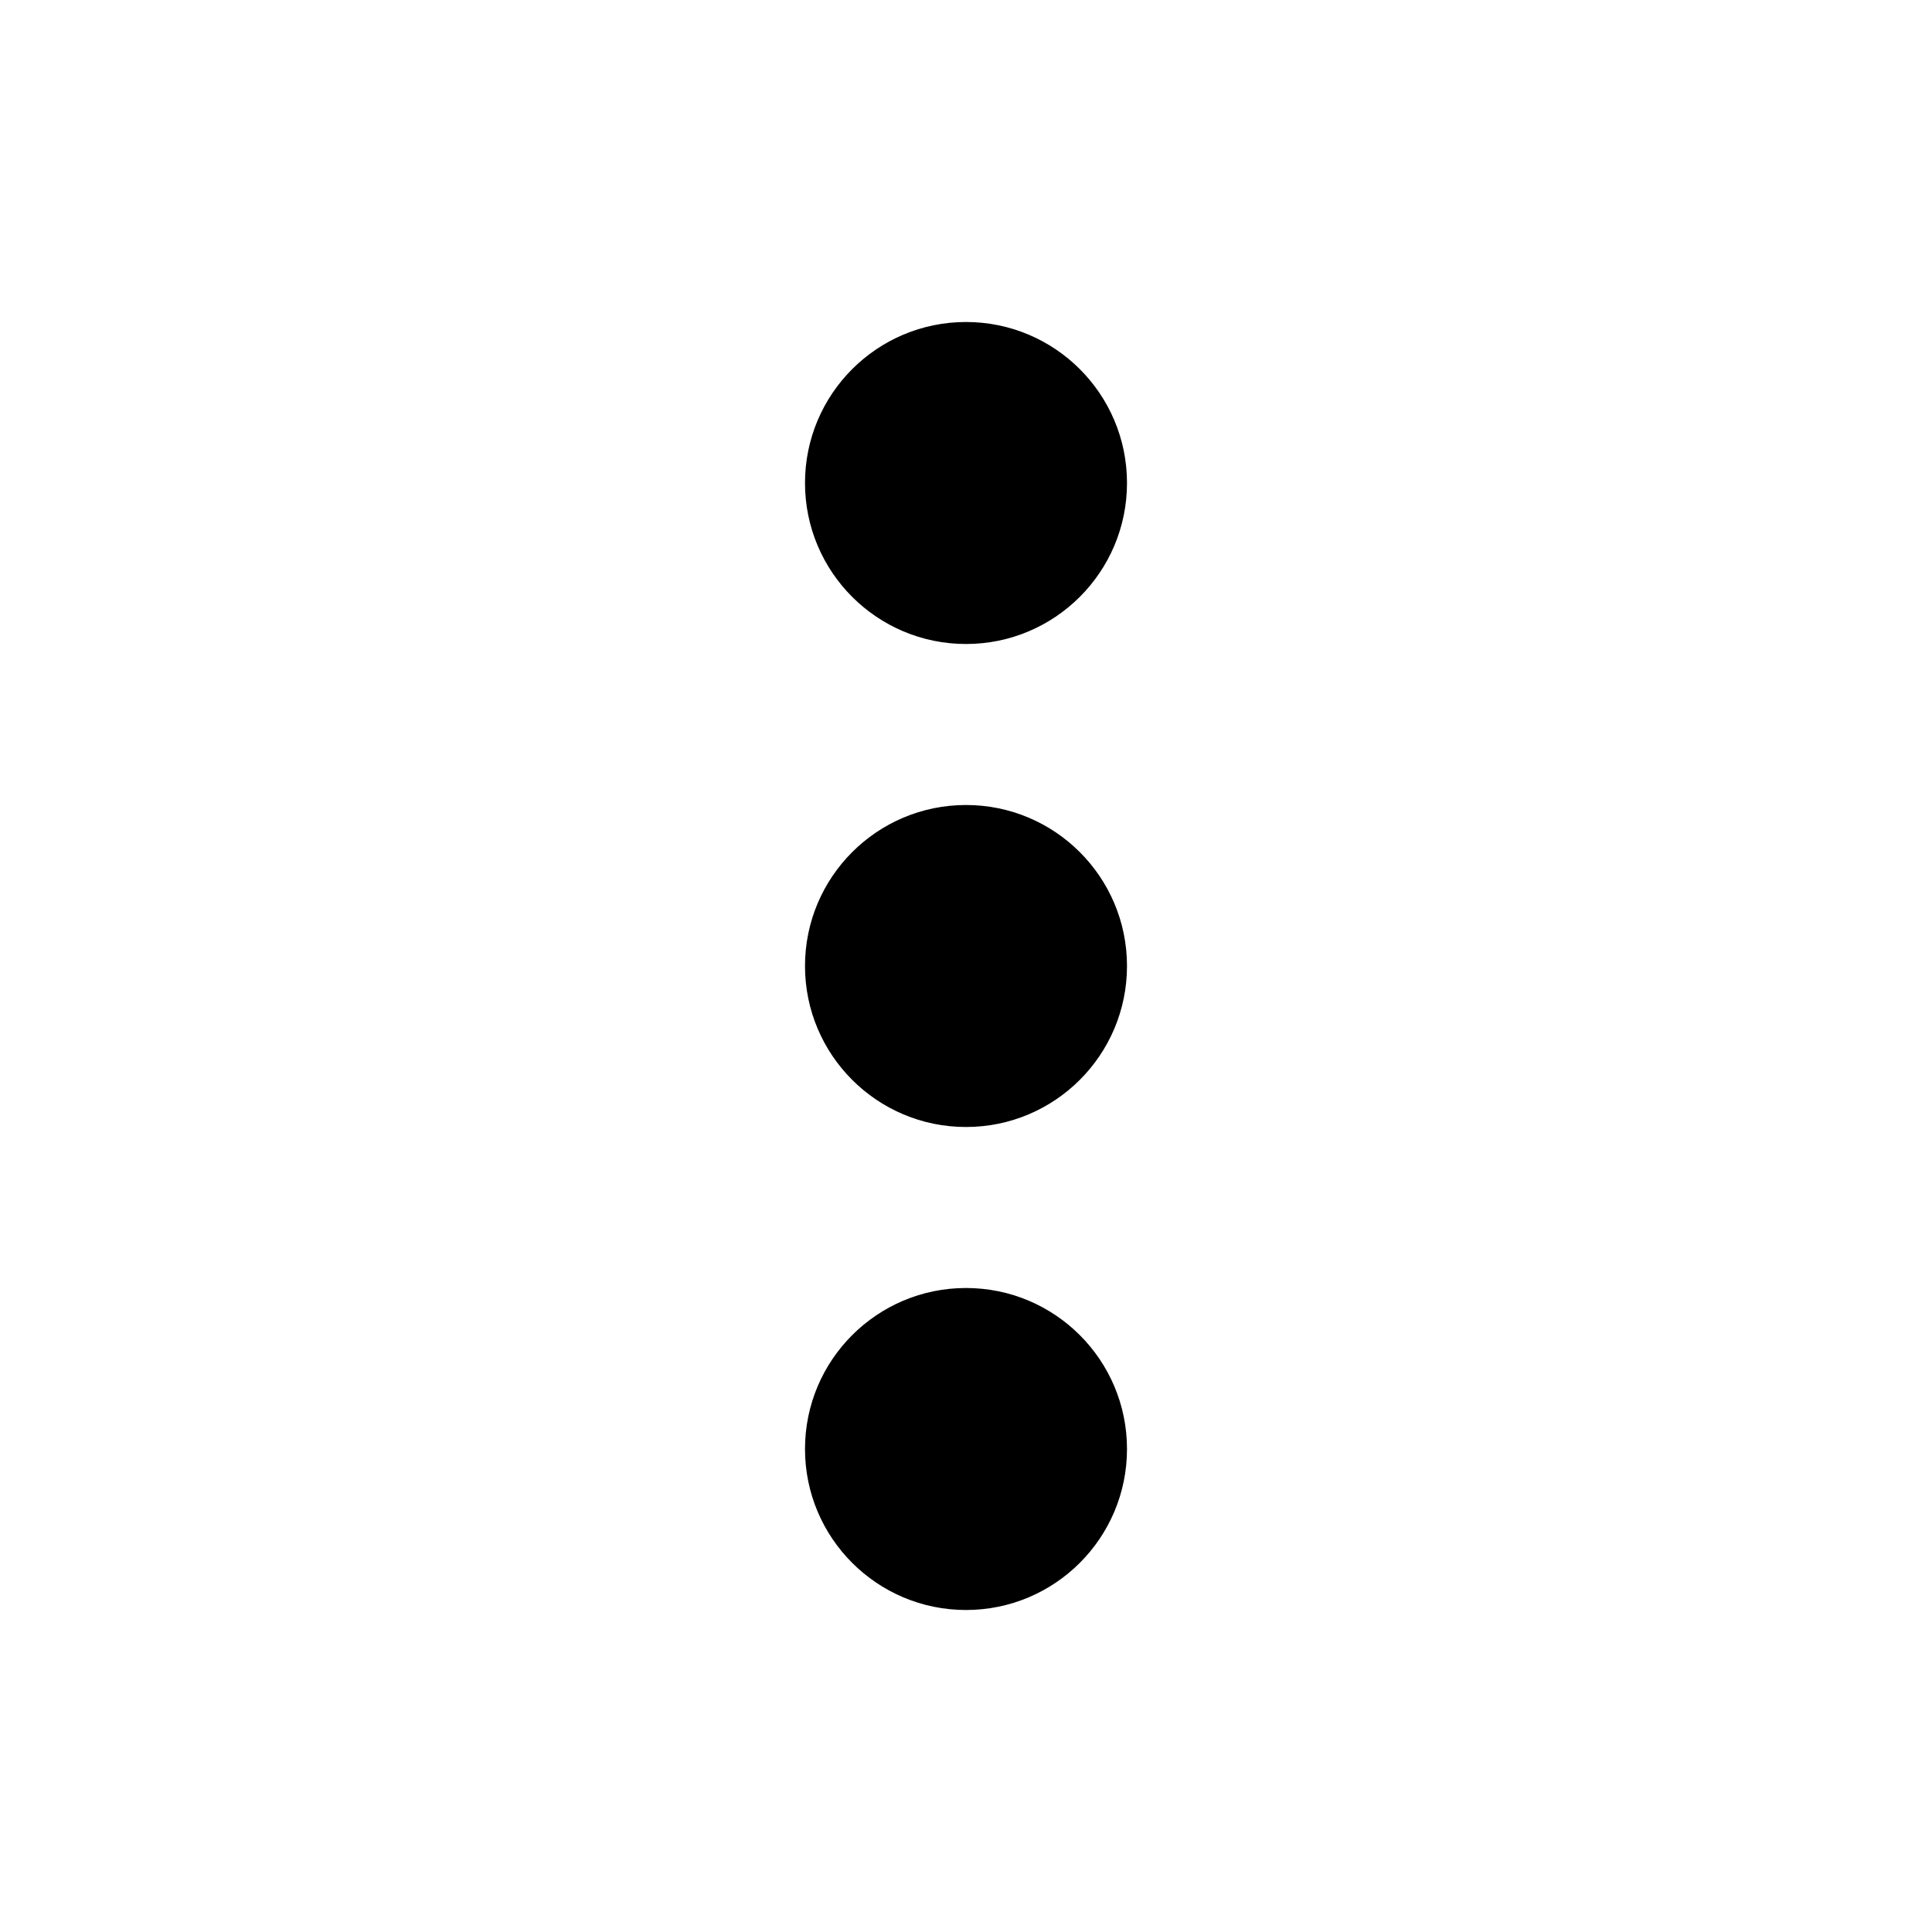
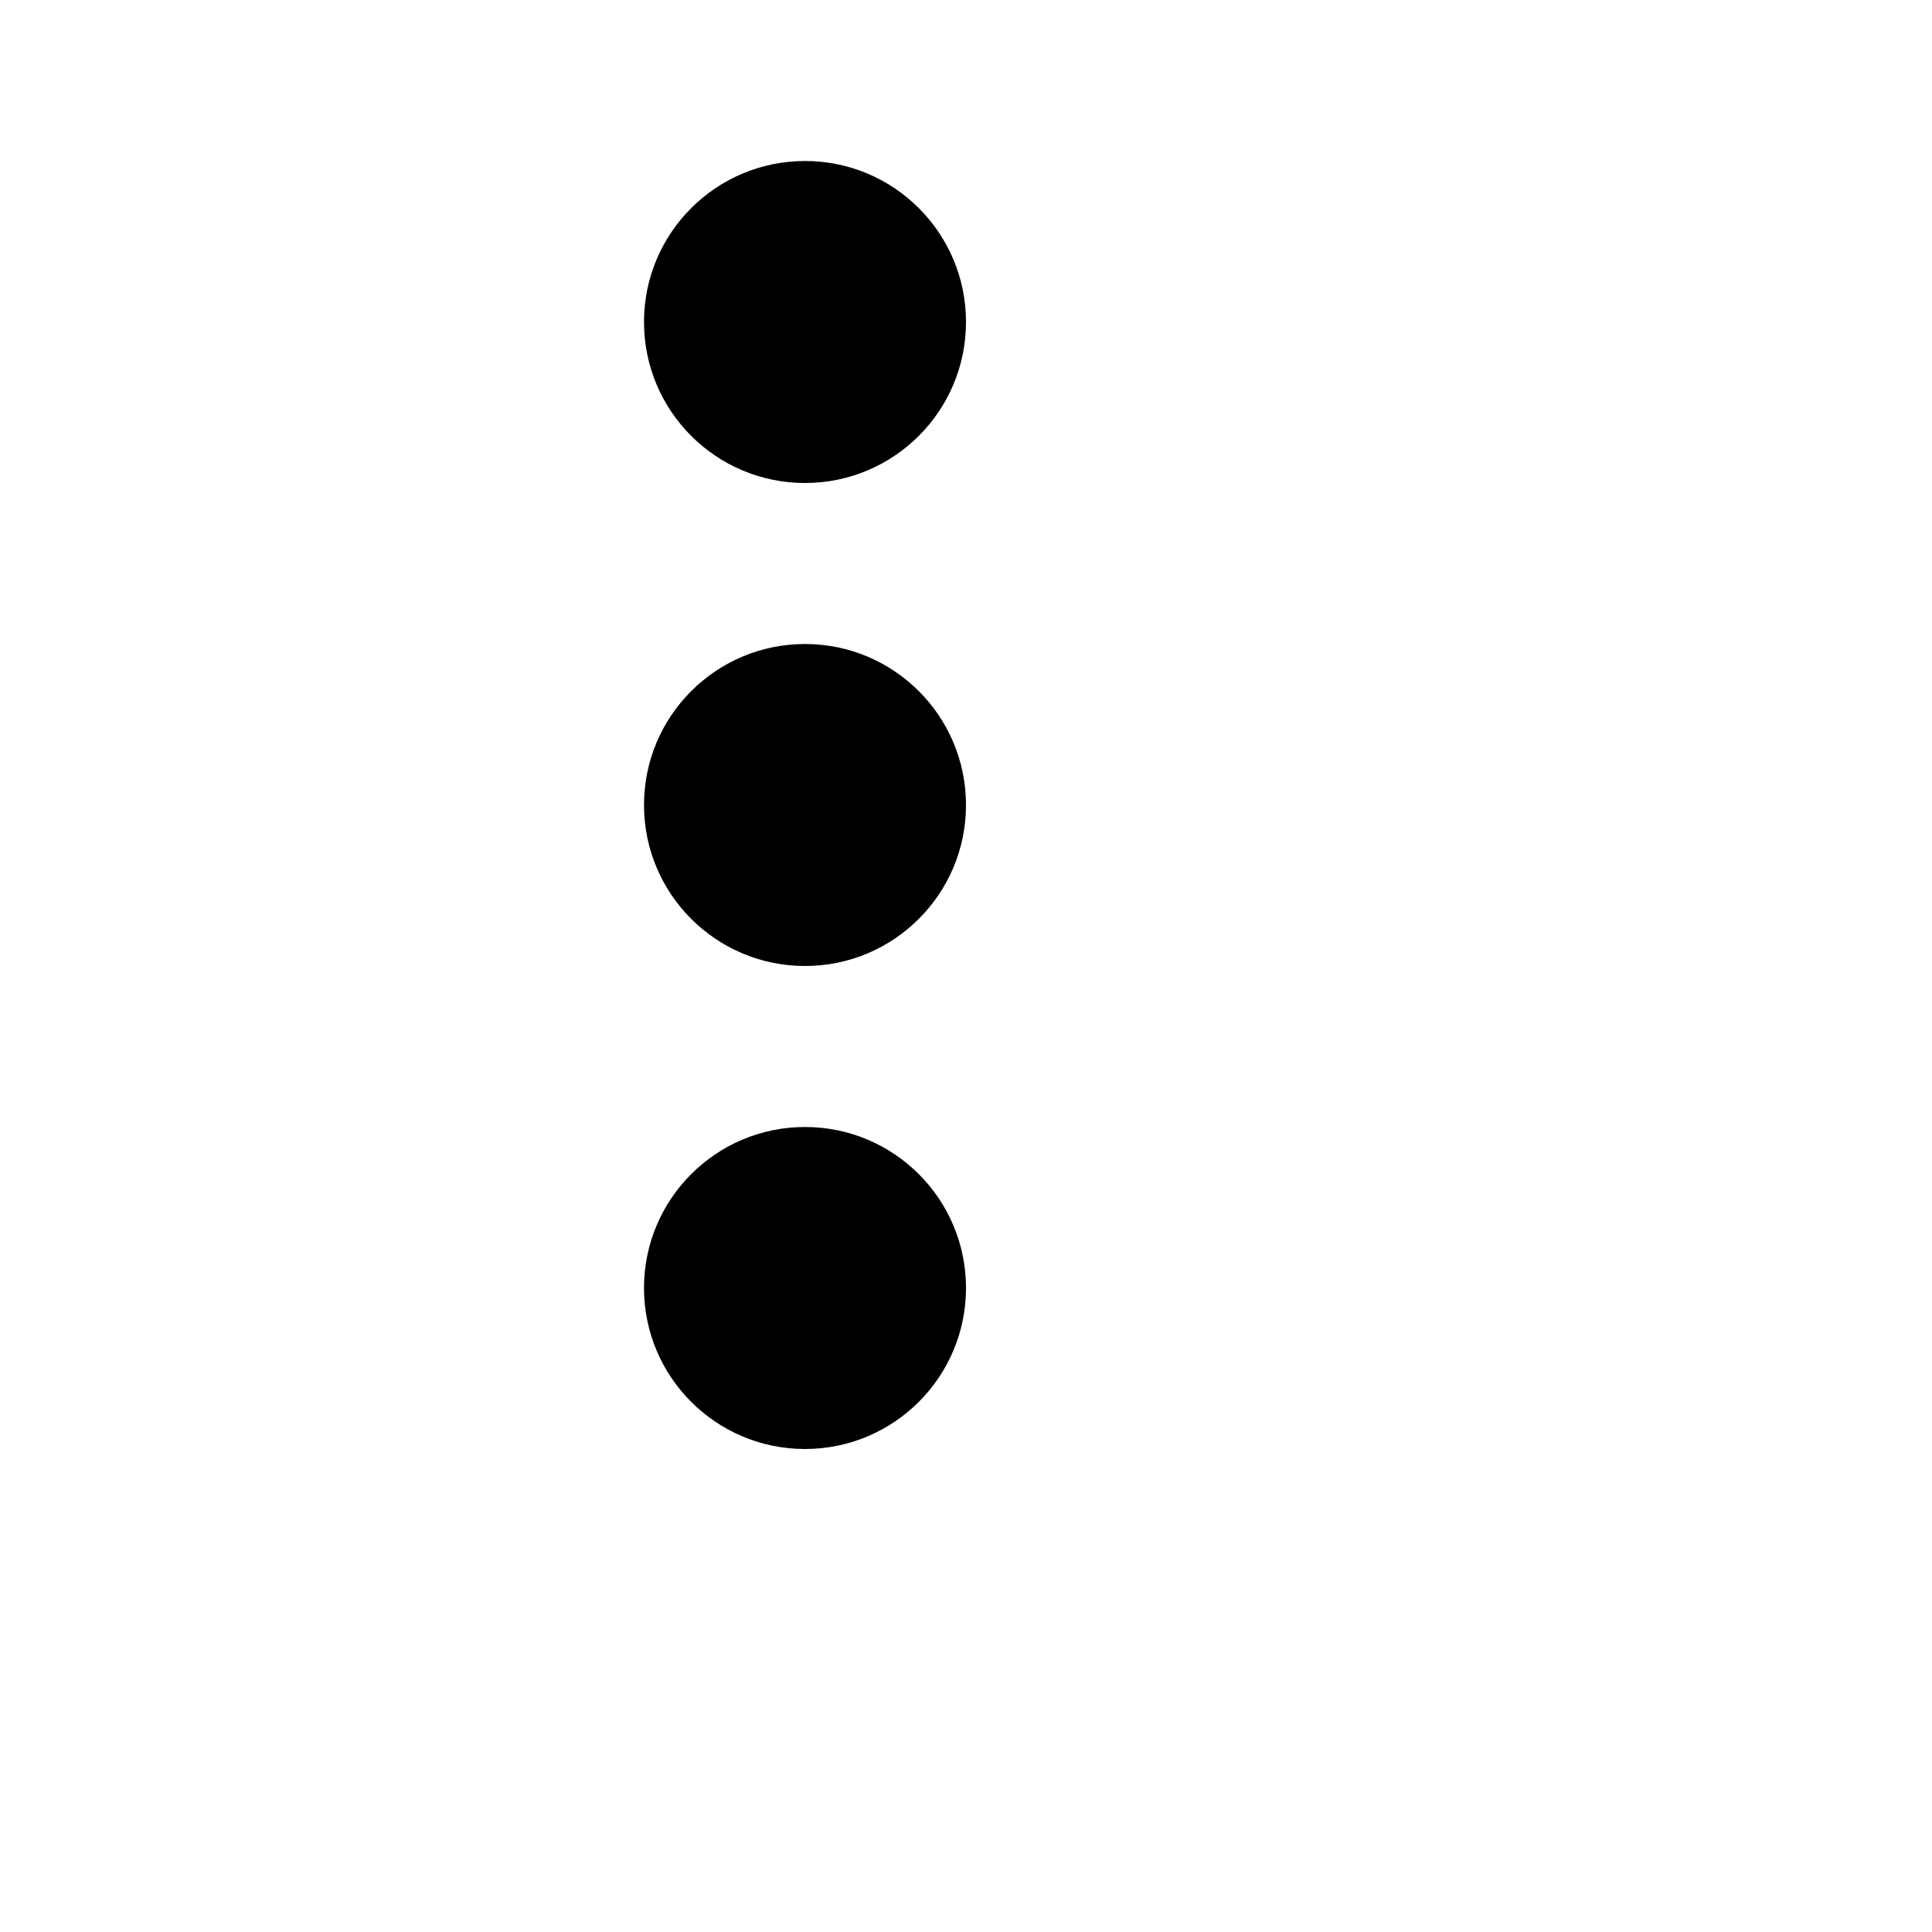
- <svg style="width:30px;height:30px" viewBox="0 0 24 24">
+ <svg style="width:30px;height:30px" viewBox="2 2 24 24">
  <path fill="#000000" d="M12,16A2,2 0 0,1 14,18A2,2 0 0,1 12,20A2,2 0 0,1 10,18A2,2 0 0,1 12,16M12,10A2,2 0 0,1 14,12A2,2 0 0,1 12,14A2,2 0 0,1 10,12A2,2 0 0,1 12,10M12,4A2,2 0 0,1 14,6A2,2 0 0,1 12,8A2,2 0 0,1 10,6A2,2 0 0,1 12,4Z" />
</svg>
